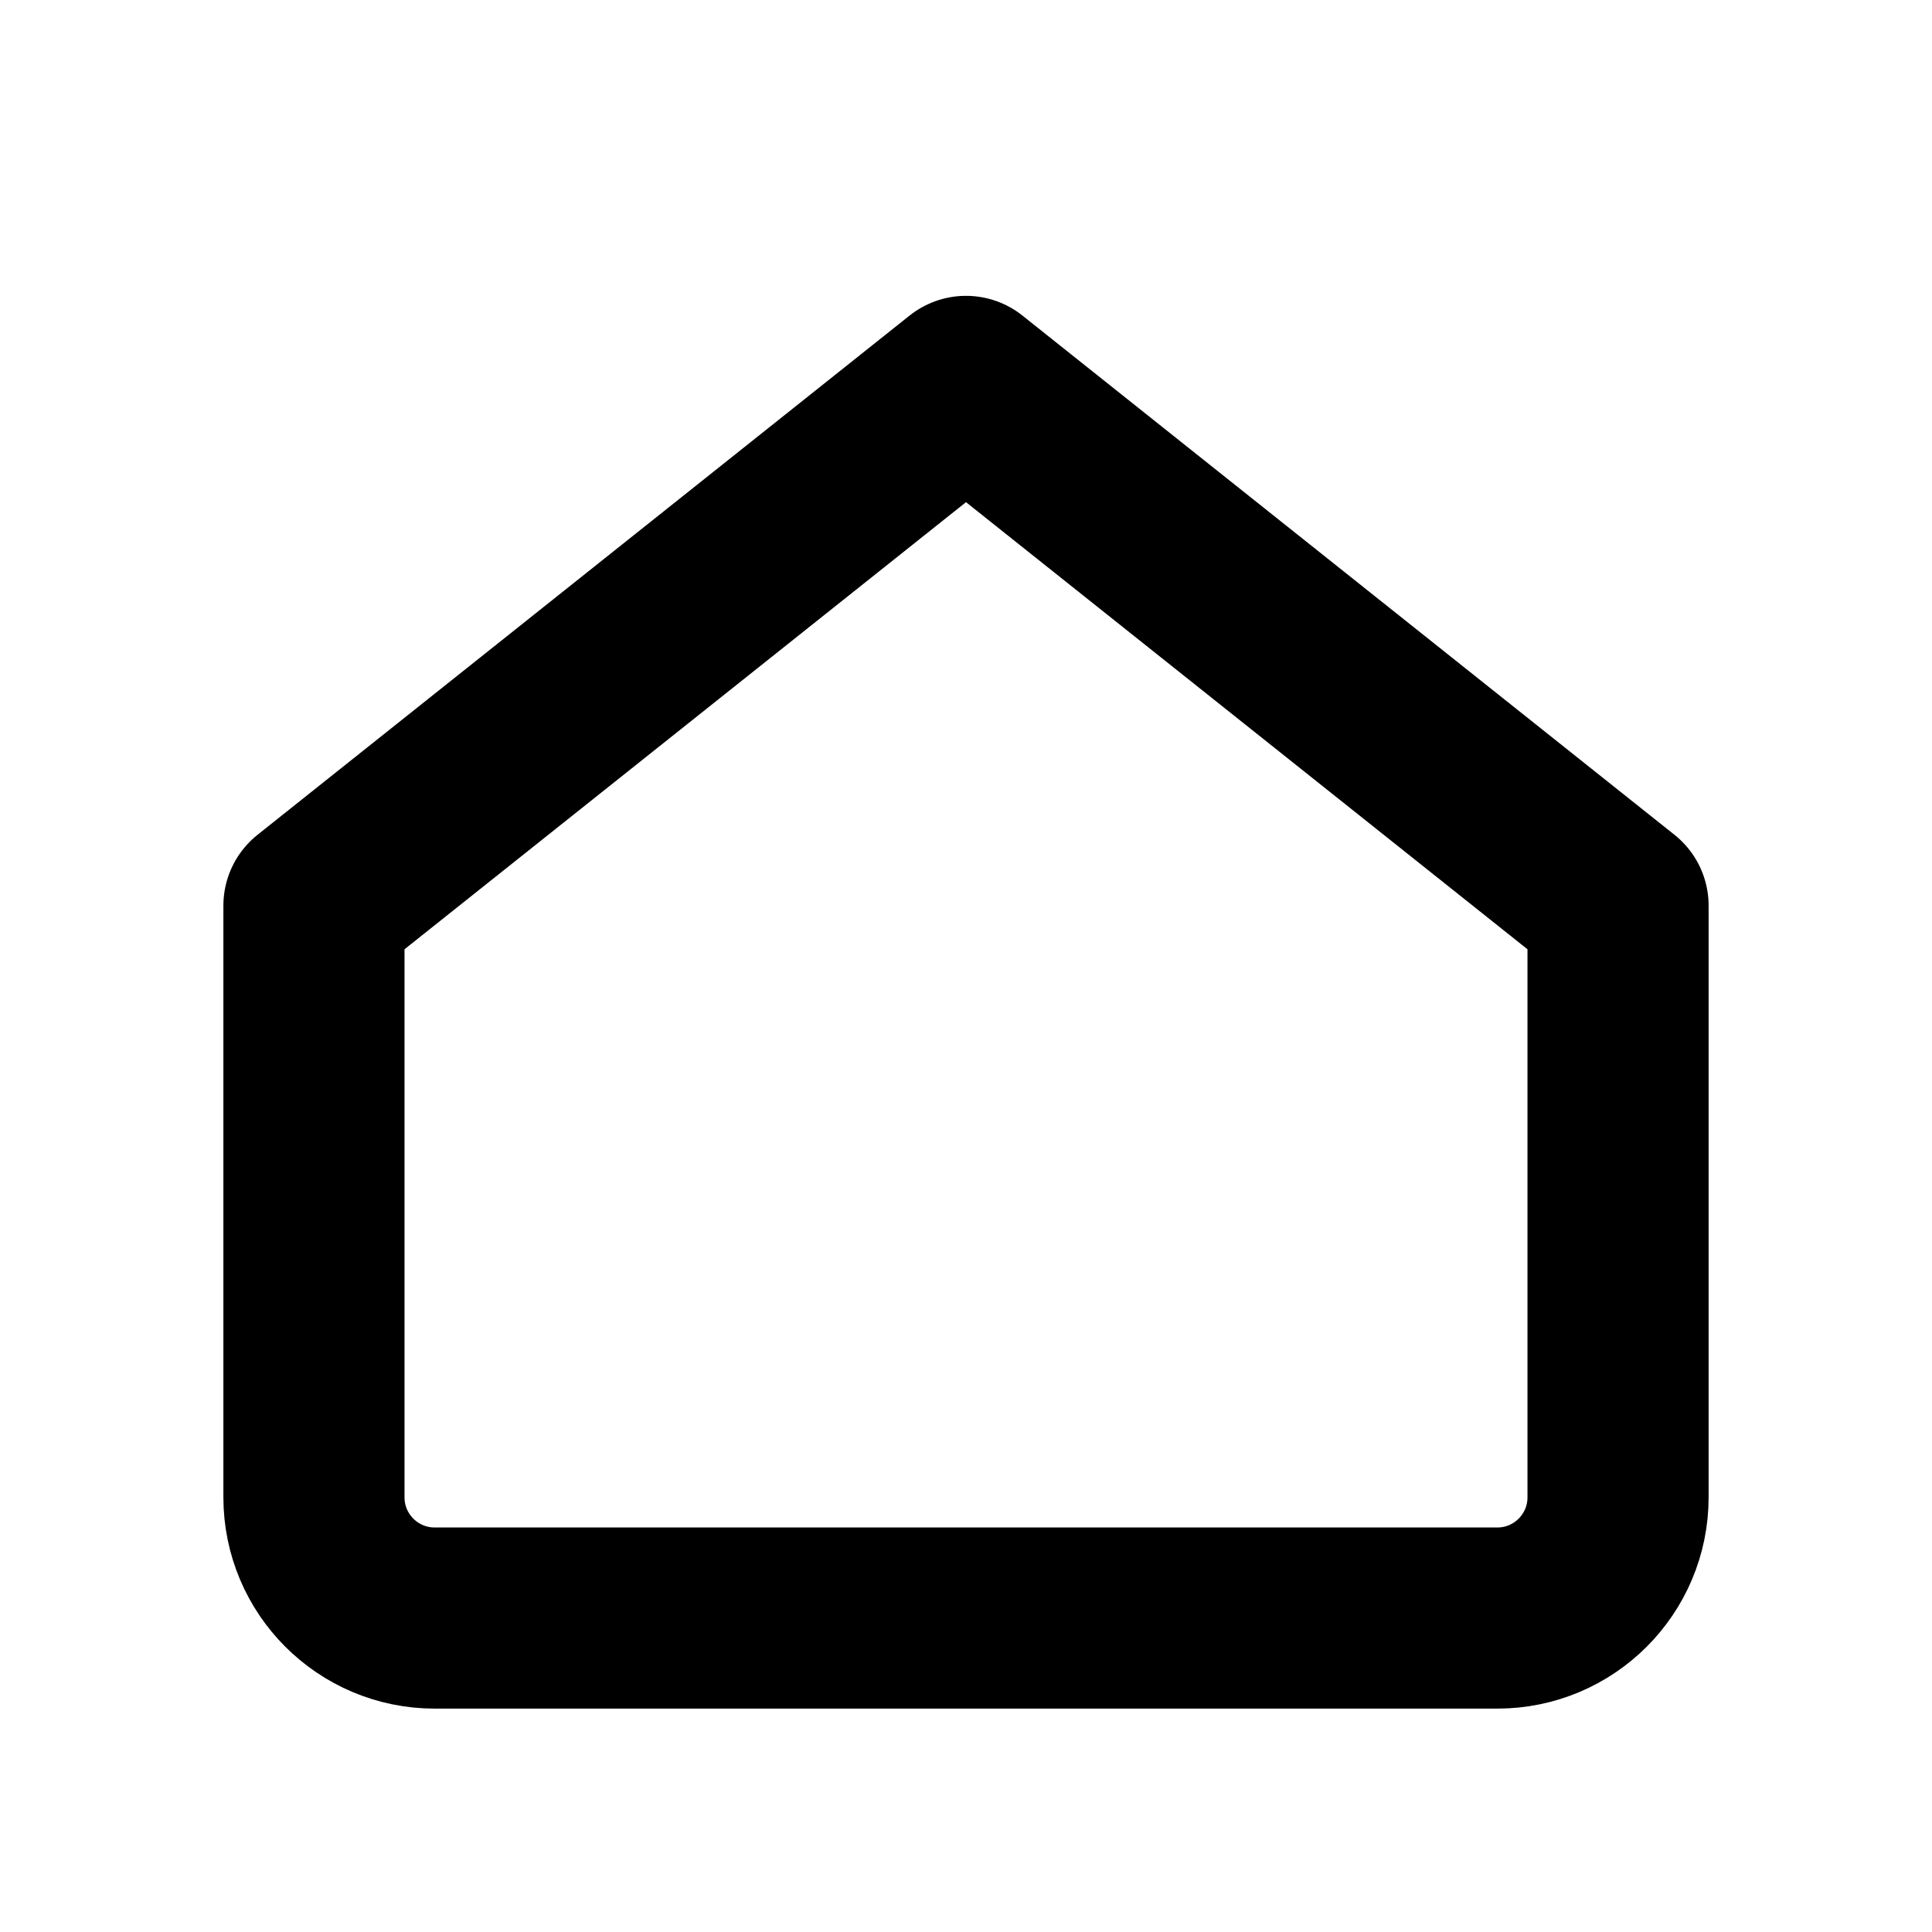
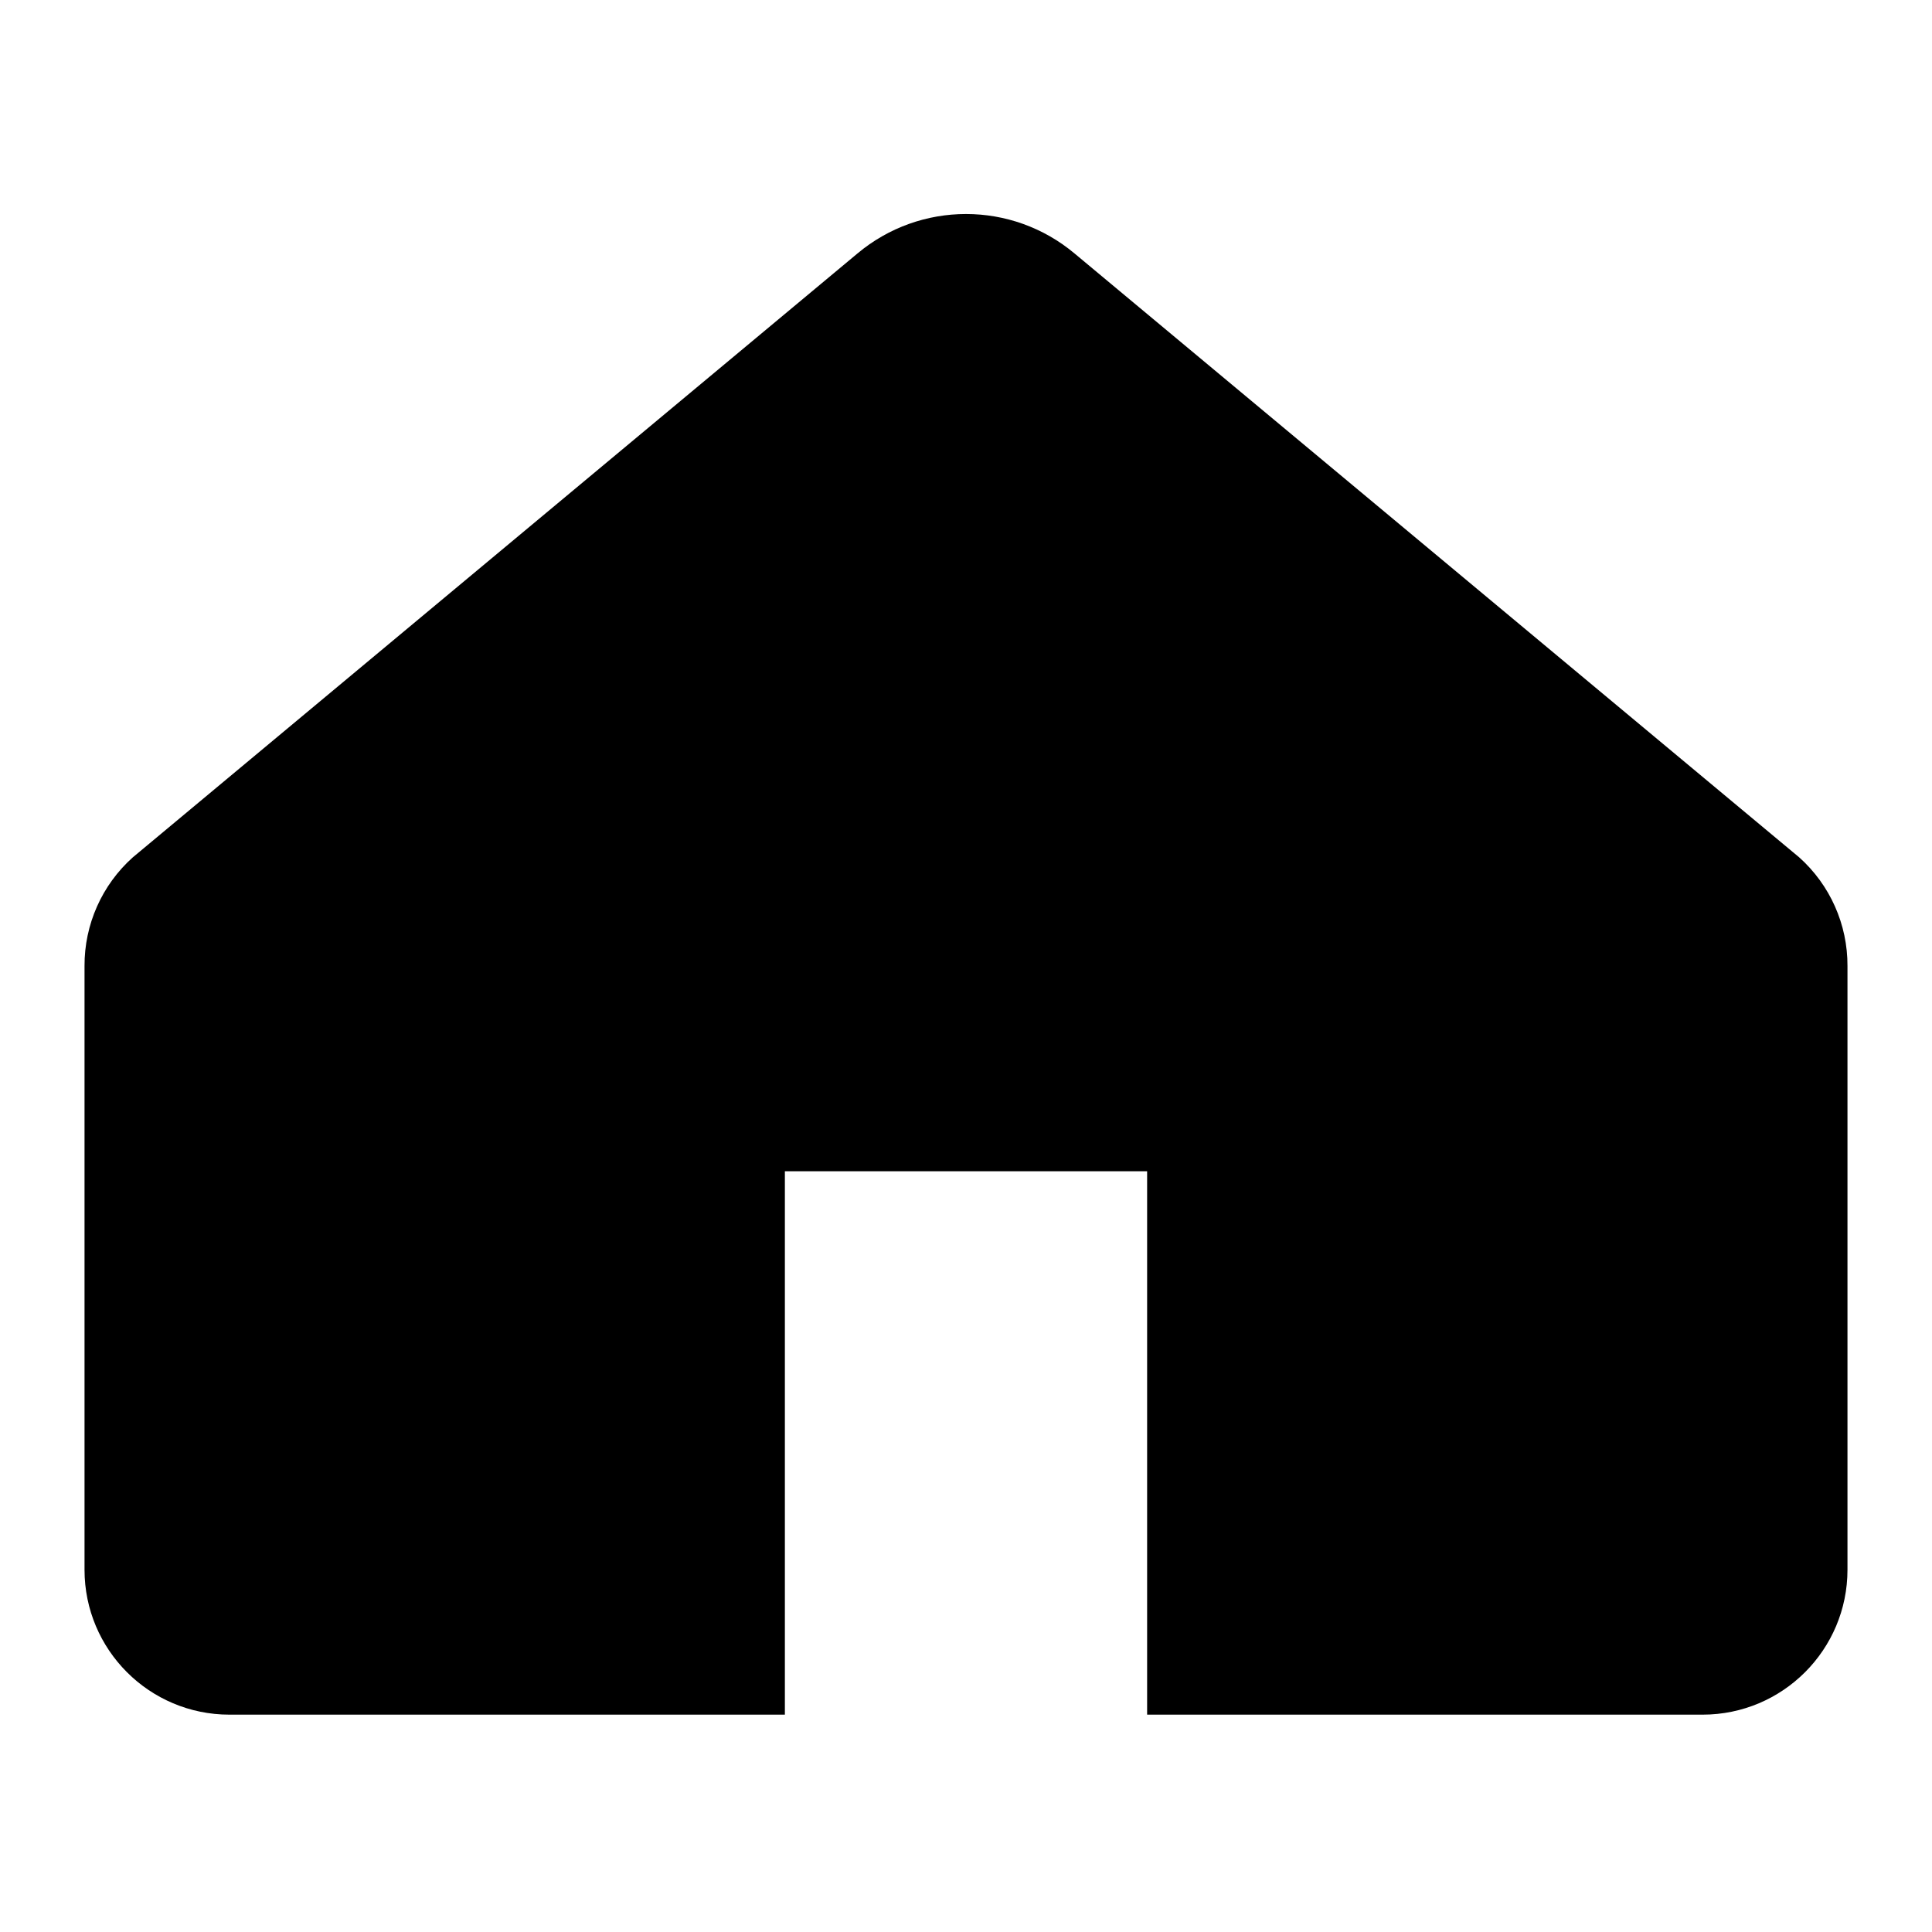
- <svg xmlns="http://www.w3.org/2000/svg" viewBox="0 0 16 16" fill="none" stroke="currentColor" stroke-width="1.5" stroke-linecap="round" stroke-linejoin="round">
-   <path d="M2.6 7.5 8 3.2l5.4 4.3v4.9a1 1 0 0 1-1 1H3.6a1 1 0 0 1-1-1Z" />
+ <svg xmlns="http://www.w3.org/2000/svg" viewBox="0 0 16 16" fill="currentColor" fill-rule="evenodd">
+   <path d="M7.1 2.1a1.4 1.4 0 0 1 1.8 0l6 5a1.2 1.2 0 0 1 .4.9V13a1.2 1.2 0 0 1-1.2 1.2H1.9A1.2 1.2 0 0 1 .7 13V8a1.2 1.2 0 0 1 .4-.9l6-5Zm-.6 7.6v4.5h3v-4.5H6.5Z" />
</svg>
